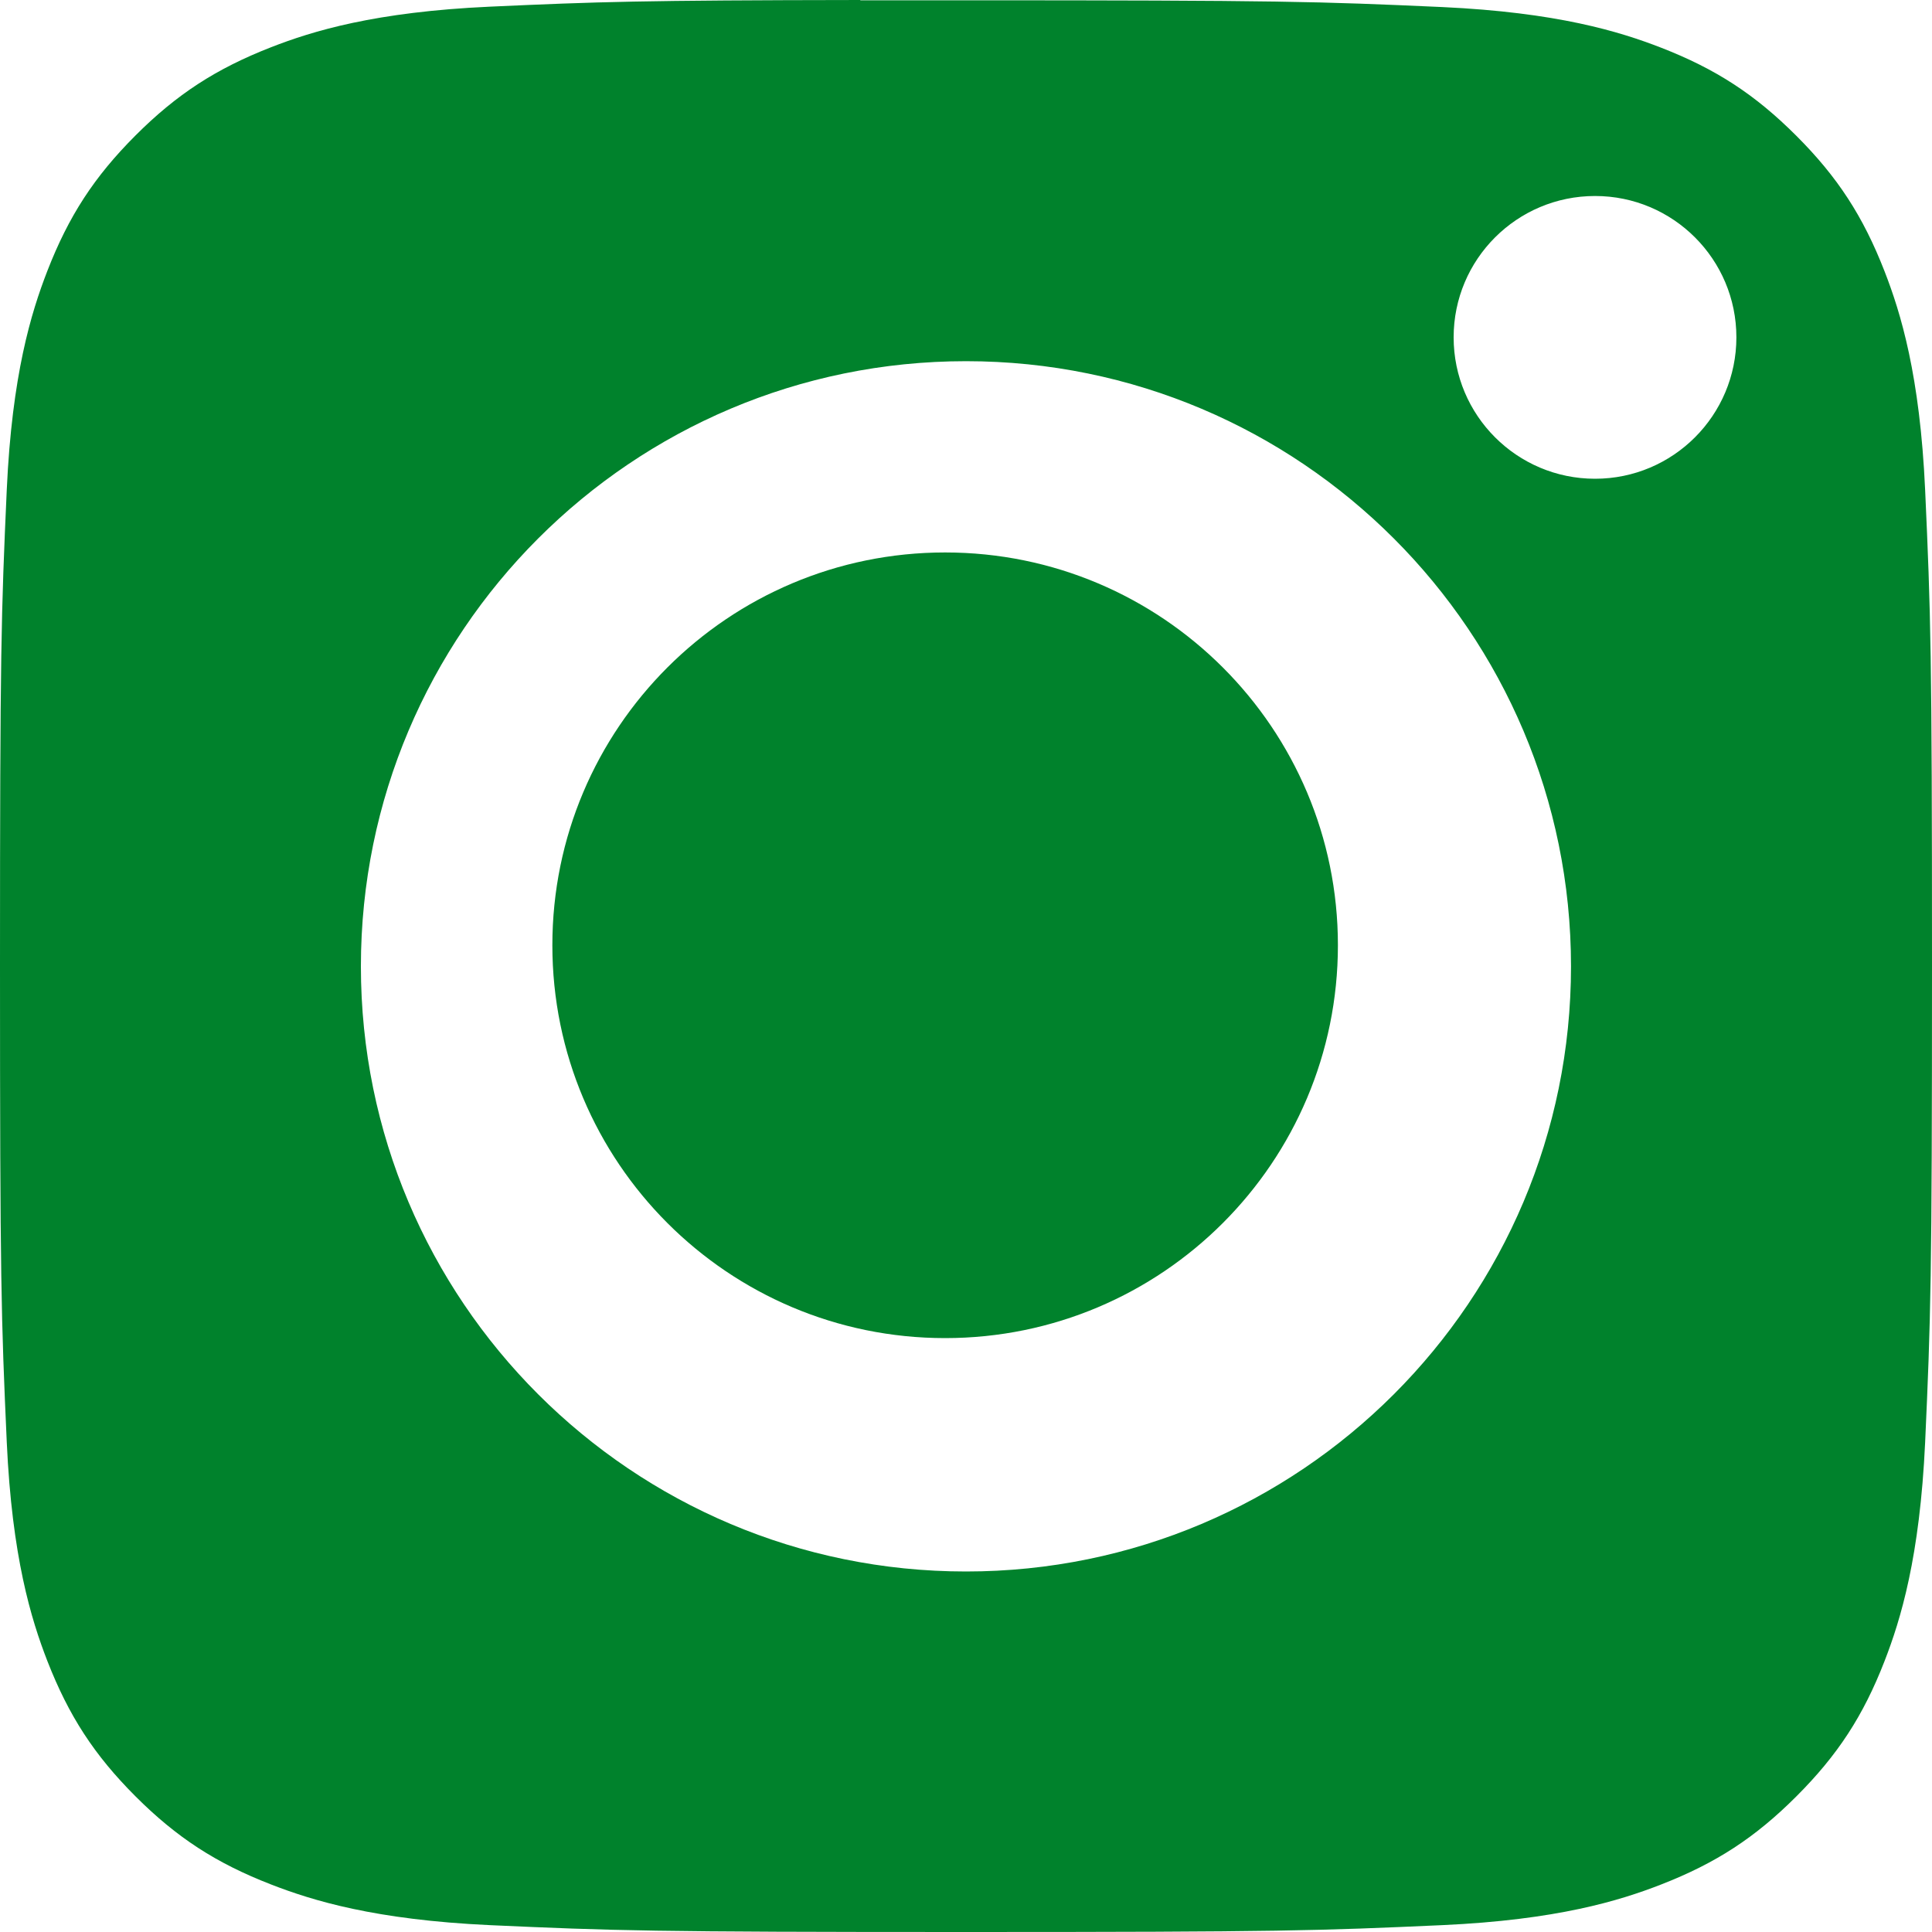
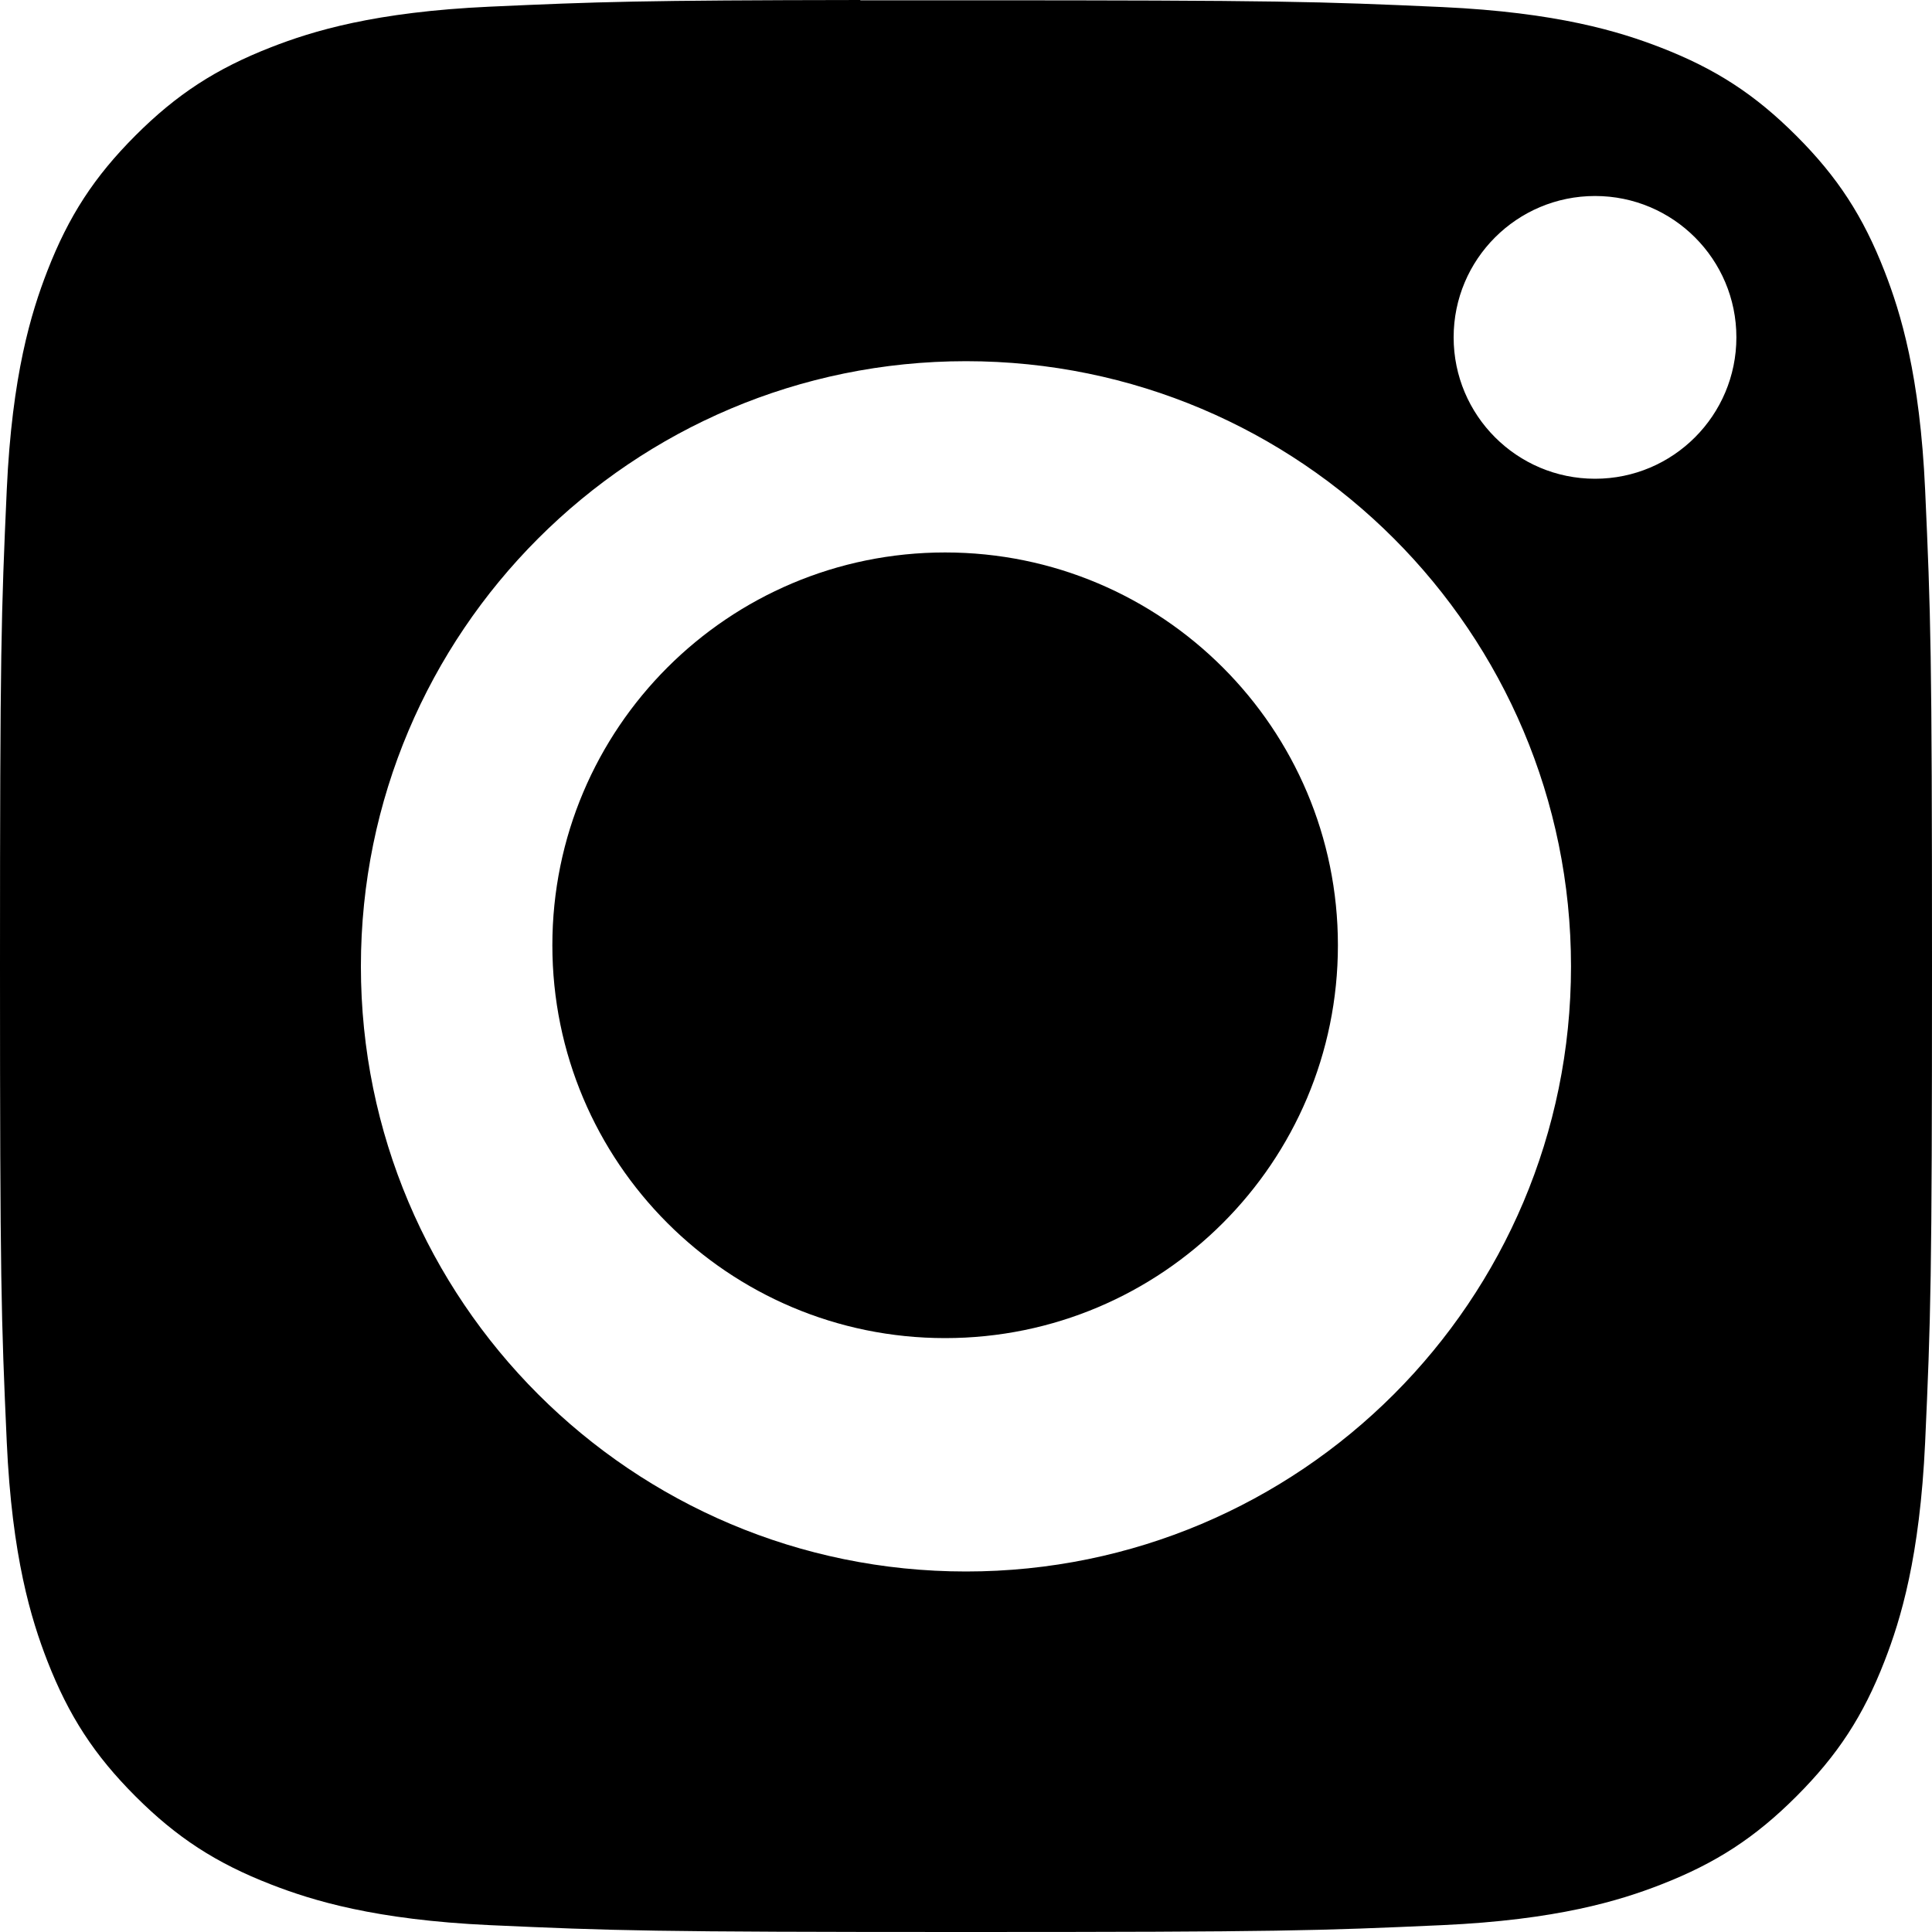
<svg xmlns="http://www.w3.org/2000/svg" width="20" height="20" viewBox="0 0 20 20" fill="none">
-   <path fill-rule="evenodd" clip-rule="evenodd" d="M8.906 0.003C9.231 0.003 9.593 0.003 10 0.003C13.257 0.003 13.643 0.015 14.929 0.073C16.119 0.128 16.764 0.326 17.194 0.493C17.763 0.714 18.169 0.979 18.596 1.406C19.023 1.833 19.287 2.239 19.509 2.809C19.676 3.238 19.875 3.884 19.929 5.073C19.987 6.359 20 6.746 20 10.002C20 13.258 19.987 13.644 19.929 14.93C19.874 16.119 19.676 16.765 19.509 17.195C19.288 17.764 19.023 18.169 18.596 18.596C18.169 19.023 17.764 19.287 17.194 19.509C16.765 19.676 16.119 19.875 14.929 19.929C13.643 19.987 13.257 20 10 20C6.743 20 6.357 19.987 5.071 19.929C3.882 19.874 3.236 19.675 2.806 19.508C2.237 19.287 1.83 19.023 1.403 18.596C0.976 18.169 0.712 17.763 0.49 17.194C0.323 16.764 0.124 16.119 0.07 14.929C0.012 13.643 0 13.257 0 9.999C0 6.741 0.012 6.356 0.07 5.07C0.124 3.881 0.323 3.235 0.49 2.805C0.711 2.236 0.976 1.829 1.403 1.402C1.83 0.975 2.237 0.711 2.806 0.489C3.236 0.321 3.882 0.123 5.071 0.069C6.196 0.018 6.632 0.003 8.906 0V0.003ZM16.512 2.029C15.703 2.029 15.048 2.684 15.048 3.492C15.048 4.3 15.703 4.956 16.512 4.956C17.32 4.956 17.975 4.3 17.975 3.492C17.975 2.684 17.32 2.029 16.512 2.029ZM10 3.739C6.541 3.739 3.736 6.545 3.736 10.004C3.736 13.464 6.541 16.268 10 16.268C13.46 16.268 16.263 13.464 16.263 10.004C16.263 6.545 13.46 3.739 10 3.739Z" fill="#00822C" />
-   <path fill-rule="evenodd" clip-rule="evenodd" d="M9.784 5.719C12.029 5.719 13.85 7.539 13.85 9.785C13.85 12.031 12.029 13.852 9.784 13.852C7.538 13.852 5.718 12.031 5.718 9.785C5.718 7.539 7.538 5.719 9.784 5.719Z" fill="#00822C" />
+   <path fill-rule="evenodd" clip-rule="evenodd" d="M8.906 0.003C9.231 0.003 9.593 0.003 10 0.003C13.257 0.003 13.643 0.015 14.929 0.073C16.119 0.128 16.764 0.326 17.194 0.493C17.763 0.714 18.169 0.979 18.596 1.406C19.023 1.833 19.287 2.239 19.509 2.809C19.676 3.238 19.875 3.884 19.929 5.073C19.987 6.359 20 6.746 20 10.002C20 13.258 19.987 13.644 19.929 14.93C19.874 16.119 19.676 16.765 19.509 17.195C19.288 17.764 19.023 18.169 18.596 18.596C18.169 19.023 17.764 19.287 17.194 19.509C16.765 19.676 16.119 19.875 14.929 19.929C13.643 19.987 13.257 20 10 20C6.743 20 6.357 19.987 5.071 19.929C3.882 19.874 3.236 19.675 2.806 19.508C2.237 19.287 1.83 19.023 1.403 18.596C0.976 18.169 0.712 17.763 0.49 17.194C0.323 16.764 0.124 16.119 0.07 14.929C0.012 13.643 0 13.257 0 9.999C0 6.741 0.012 6.356 0.07 5.07C0.124 3.881 0.323 3.235 0.49 2.805C0.711 2.236 0.976 1.829 1.403 1.402C1.83 0.975 2.237 0.711 2.806 0.489C3.236 0.321 3.882 0.123 5.071 0.069C6.196 0.018 6.632 0.003 8.906 0V0.003ZM16.512 2.029C15.703 2.029 15.048 2.684 15.048 3.492C15.048 4.3 15.703 4.956 16.512 4.956C17.32 4.956 17.975 4.3 17.975 3.492C17.975 2.684 17.32 2.029 16.512 2.029ZM10 3.739C6.541 3.739 3.736 6.545 3.736 10.004C3.736 13.464 6.541 16.268 10 16.268C13.46 16.268 16.263 13.464 16.263 10.004C16.263 6.545 13.46 3.739 10 3.739Z" fill="black" />
+   <path fill-rule="evenodd" clip-rule="evenodd" d="M9.784 5.719C12.029 5.719 13.85 7.539 13.85 9.785C13.85 12.031 12.029 13.852 9.784 13.852C7.538 13.852 5.718 12.031 5.718 9.785C5.718 7.539 7.538 5.719 9.784 5.719Z" fill="black" />
</svg>
